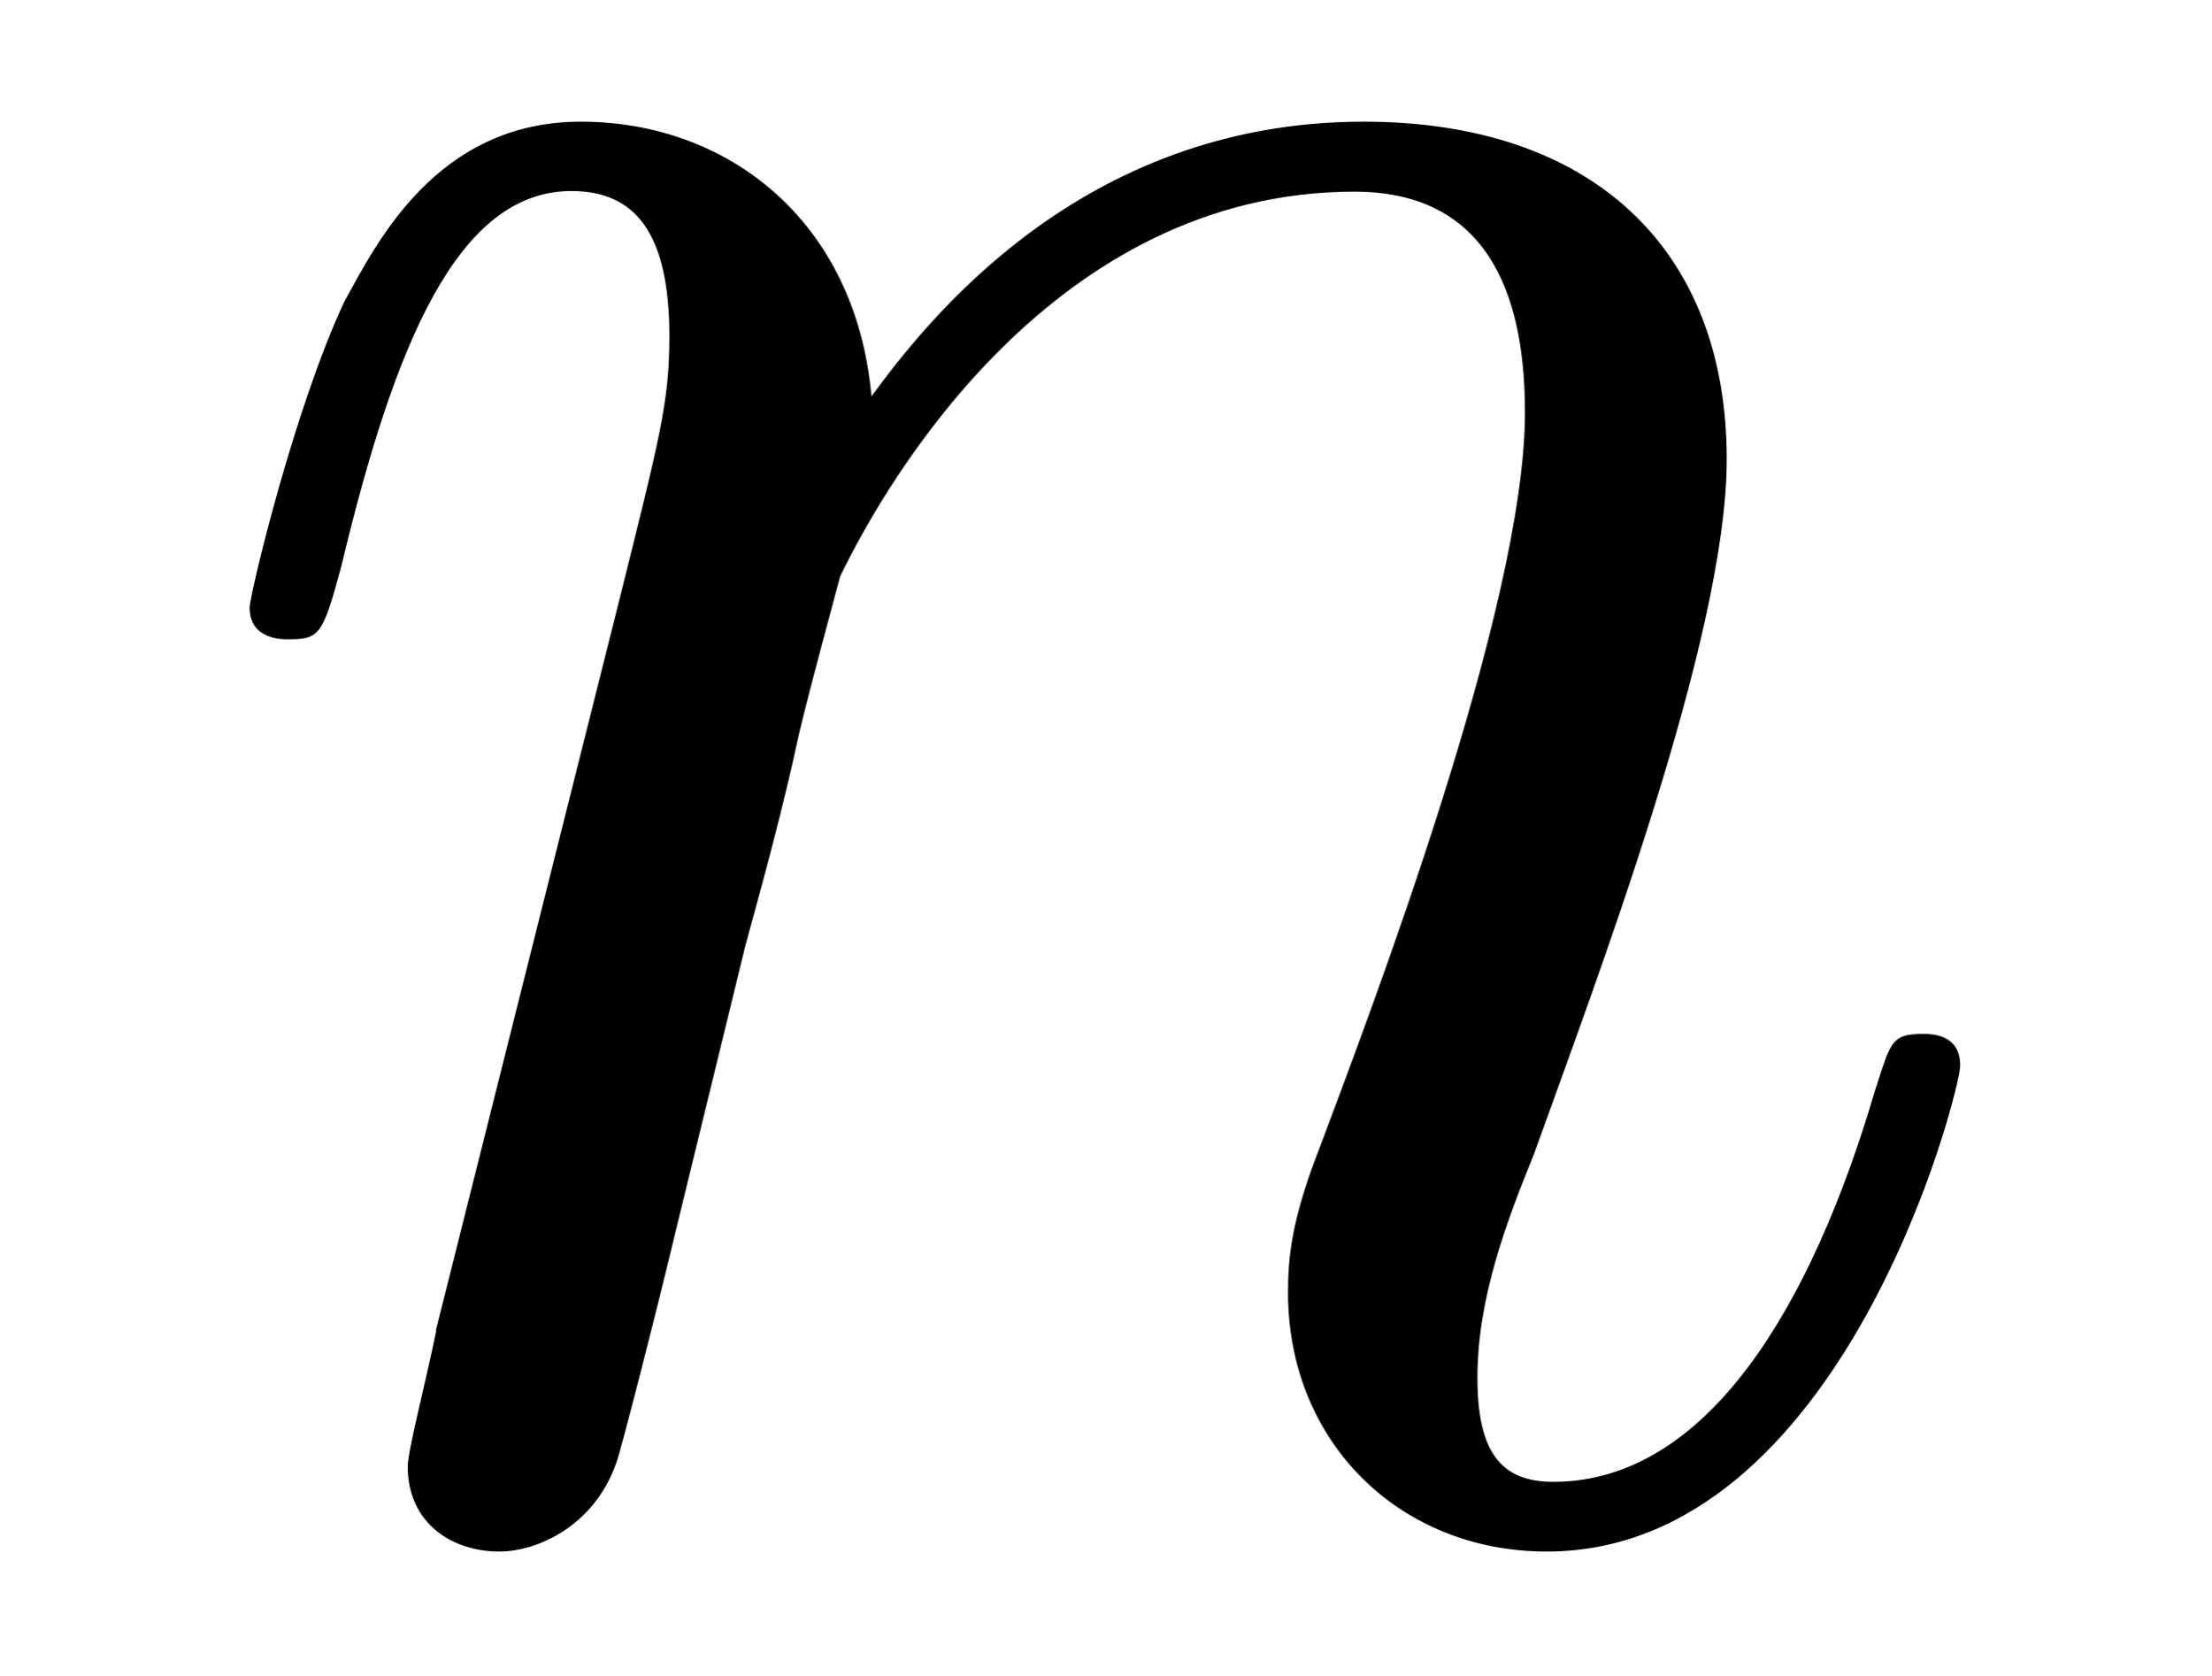
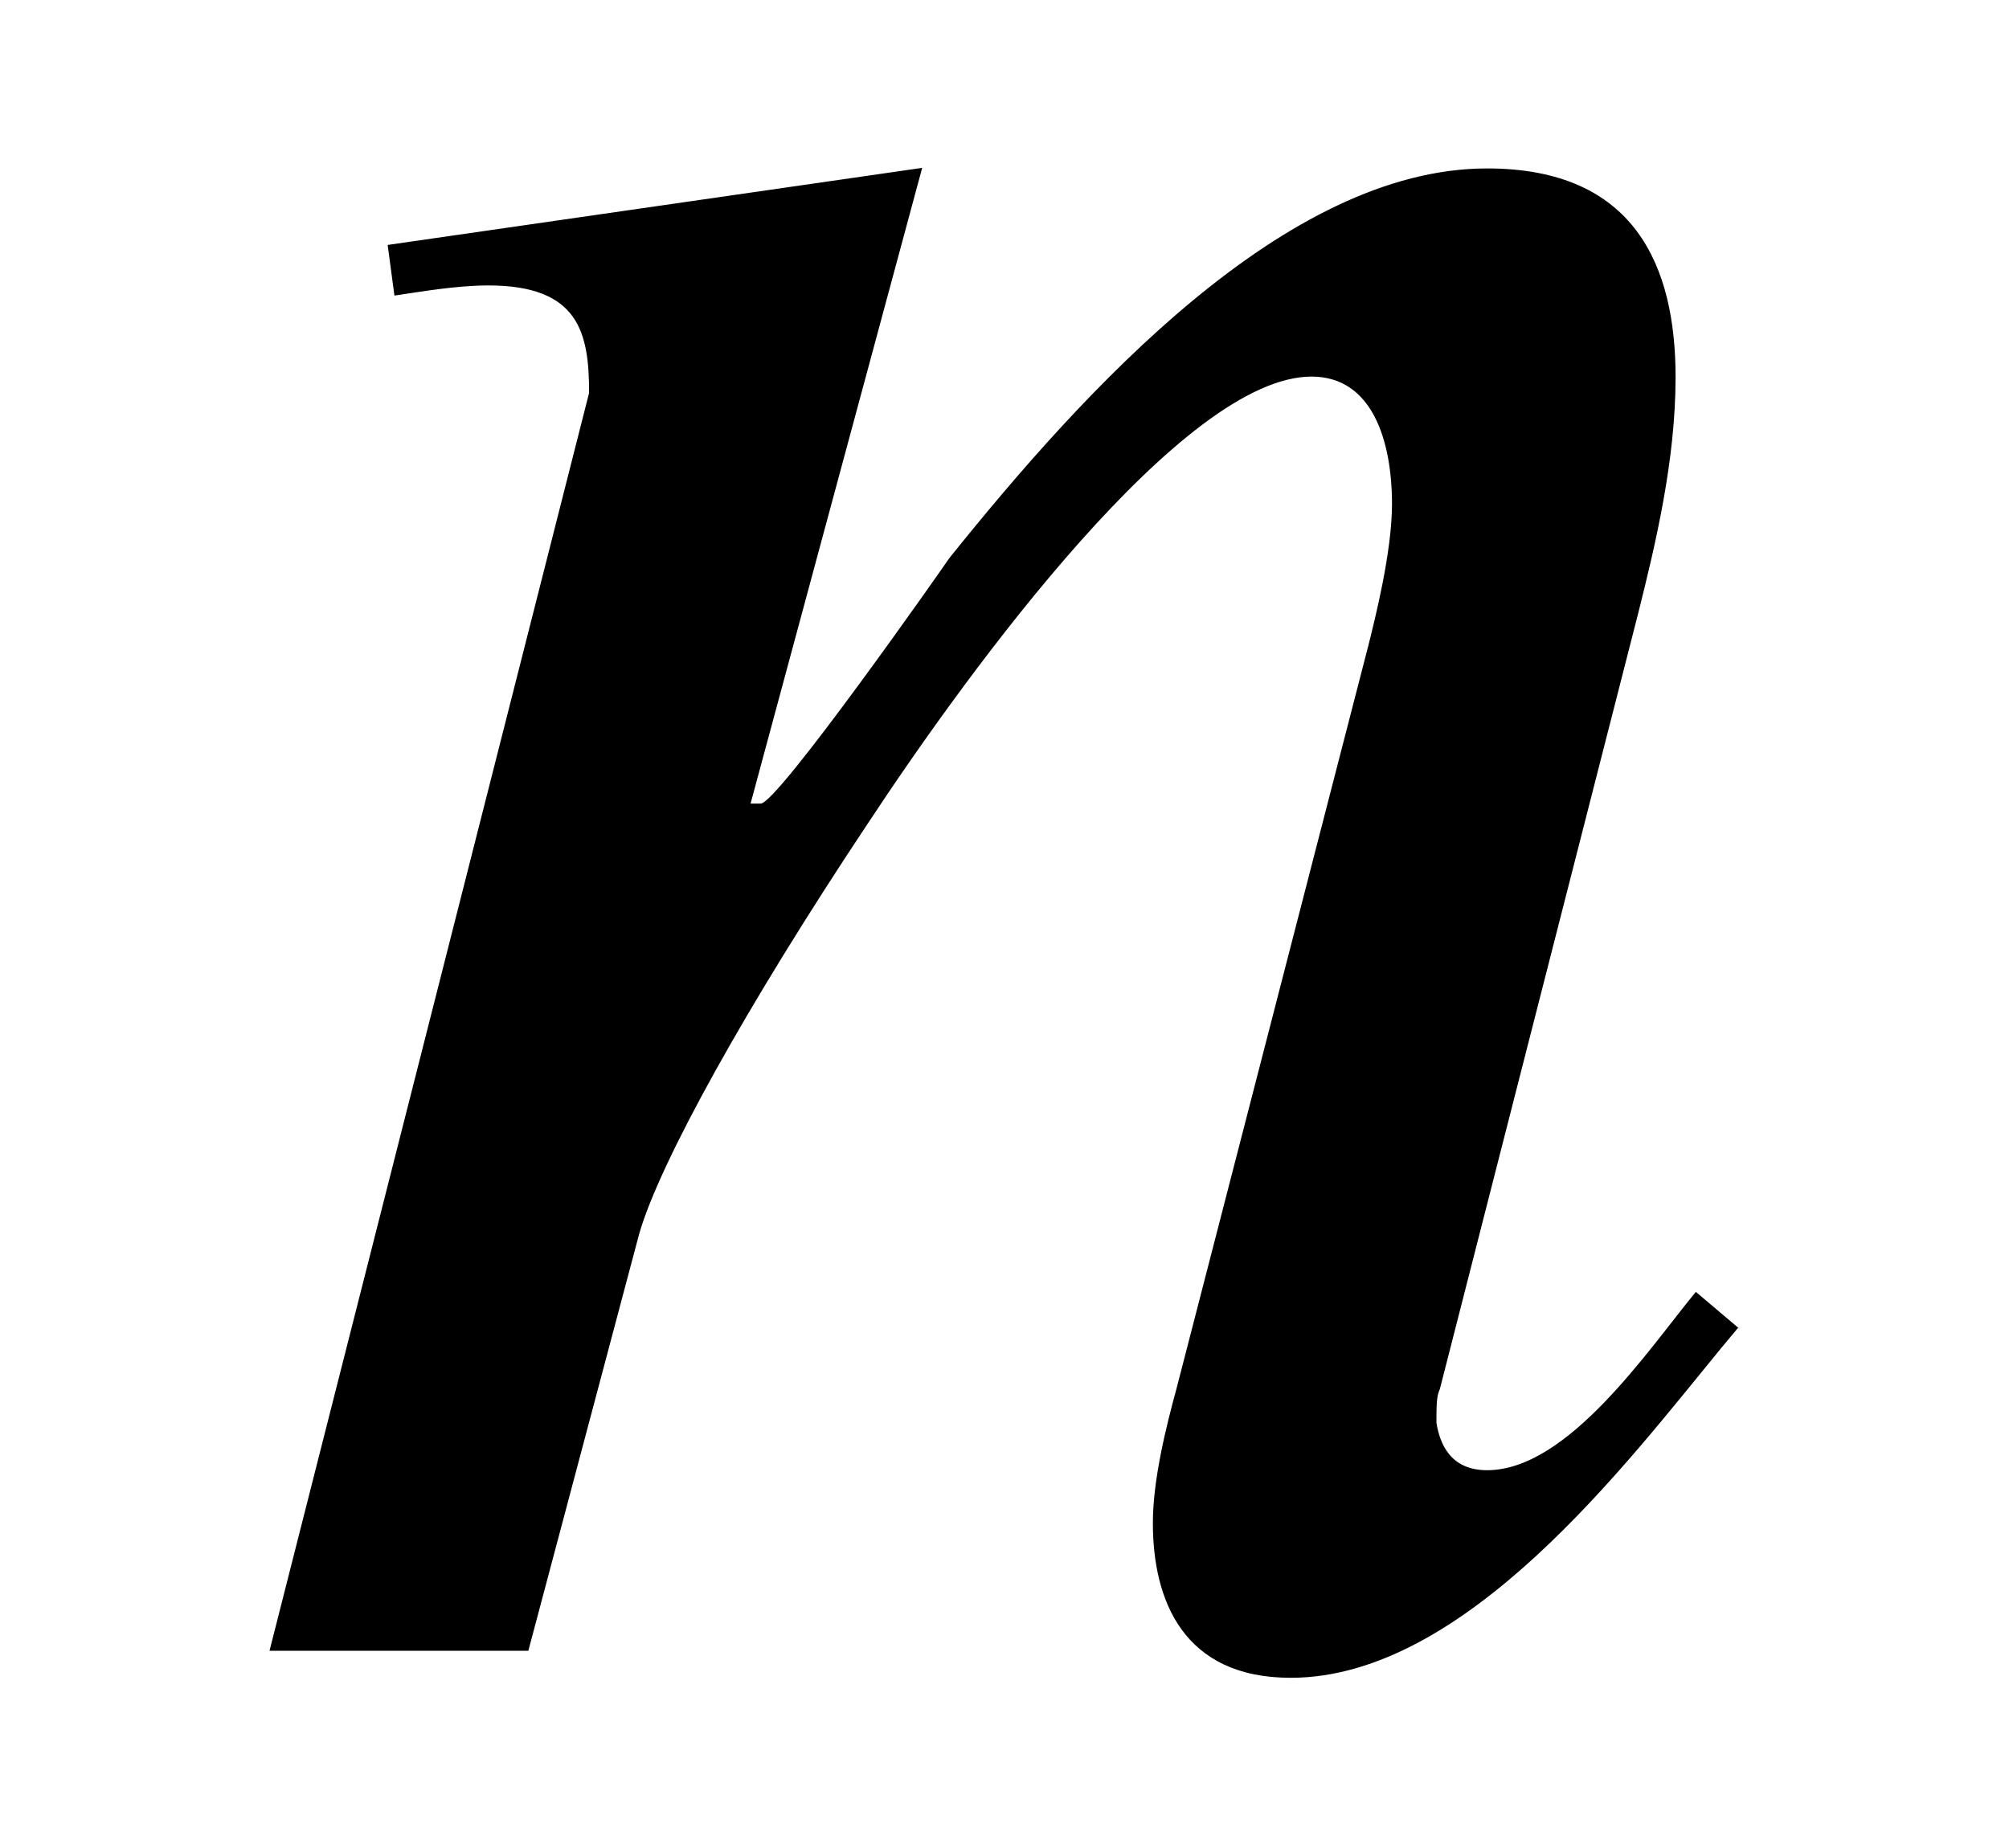
- <svg xmlns="http://www.w3.org/2000/svg" xmlns:xlink="http://www.w3.org/1999/xlink" version="1.1" width="6.98pt" height="5.289pt" viewBox="-.5 -4.789 6.98 5.289">
+ <svg xmlns="http://www.w3.org/2000/svg" xmlns:xlink="http://www.w3.org/1999/xlink" version="1.1" width="5.951pt" height="5.473pt" viewBox="-.5 -4.894 5.951 5.473">
  <defs>
-     <path id="g7-110" d="m.877-.588c-.03 .149-.09 .379-.09 .428c0 .179 .139 .269 .289 .269c.12 0 .299-.08 .369-.279c.01-.02 .13-.488 .189-.737l.219-.897c.06-.219 .12-.438 .169-.667c.04-.169 .12-.458 .13-.498c.149-.309 .677-1.215 1.624-1.215c.448 0 .538 .369 .538 .697c0 .618-.488 1.893-.648 2.321c-.09 .229-.1 .349-.1 .458c0 .468 .349 .817 .817 .817c.936 0 1.305-1.455 1.305-1.534c0-.1-.09-.1-.12-.1c-.1 0-.1 .03-.149 .179c-.199 .677-.528 1.235-1.016 1.235c-.169 0-.239-.1-.239-.329c0-.249 .09-.488 .179-.707c.189-.528 .608-1.624 .608-2.192c0-.667-.428-1.066-1.146-1.066c-.897 0-1.385 .638-1.554 .867c-.05-.558-.458-.867-.917-.867s-.648 .389-.747 .568c-.159 .339-.299 .927-.299 .966c0 .1 .1 .1 .12 .1c.1 0 .11-.01 .169-.229c.169-.707 .369-1.186 .727-1.186c.199 0 .309 .13 .309 .458c0 .209-.03 .319-.159 .837l-.578 2.301z" />
+     <use id="g4-2514" xlink:href="#g2-2514" transform="scale(1.666667)" />
+     <path id="g2-2514" d="m2.792-.574l-.078-.066c-.084 .102-.227 .317-.371 .317c-.066 0-.084-.048-.09-.084c0-.03 0-.048 .006-.06l.353-1.381c.03-.12 .066-.269 .066-.418c0-.197-.072-.371-.335-.371c-.359 0-.717 .395-.956 .693c-.012 .018-.305 .436-.335 .436h-.018l.305-1.13l-.95 .137l.012 .09c.042-.006 .108-.018 .167-.018c.161 0 .179 .084 .179 .191l-.568 2.236h.46l.197-.741c.036-.126 .191-.406 .406-.729c.185-.281 .562-.795 .789-.795c.108 0 .143 .114 .143 .227c0 .084-.03 .203-.042 .251l-.341 1.321c-.018 .066-.042 .161-.042 .239c0 .137 .054 .275 .245 .275c.311 0 .598-.383 .765-.586l.03-.036z" />
  </defs>
-   <g id="page10">
+   <g id="page1">
    <g fill="currentColor">
-       <use x="0" y="0" xlink:href="#g7-110" />
+       <use x="0" y="0" xlink:href="#g4-2514" />
    </g>
  </g>
</svg>
